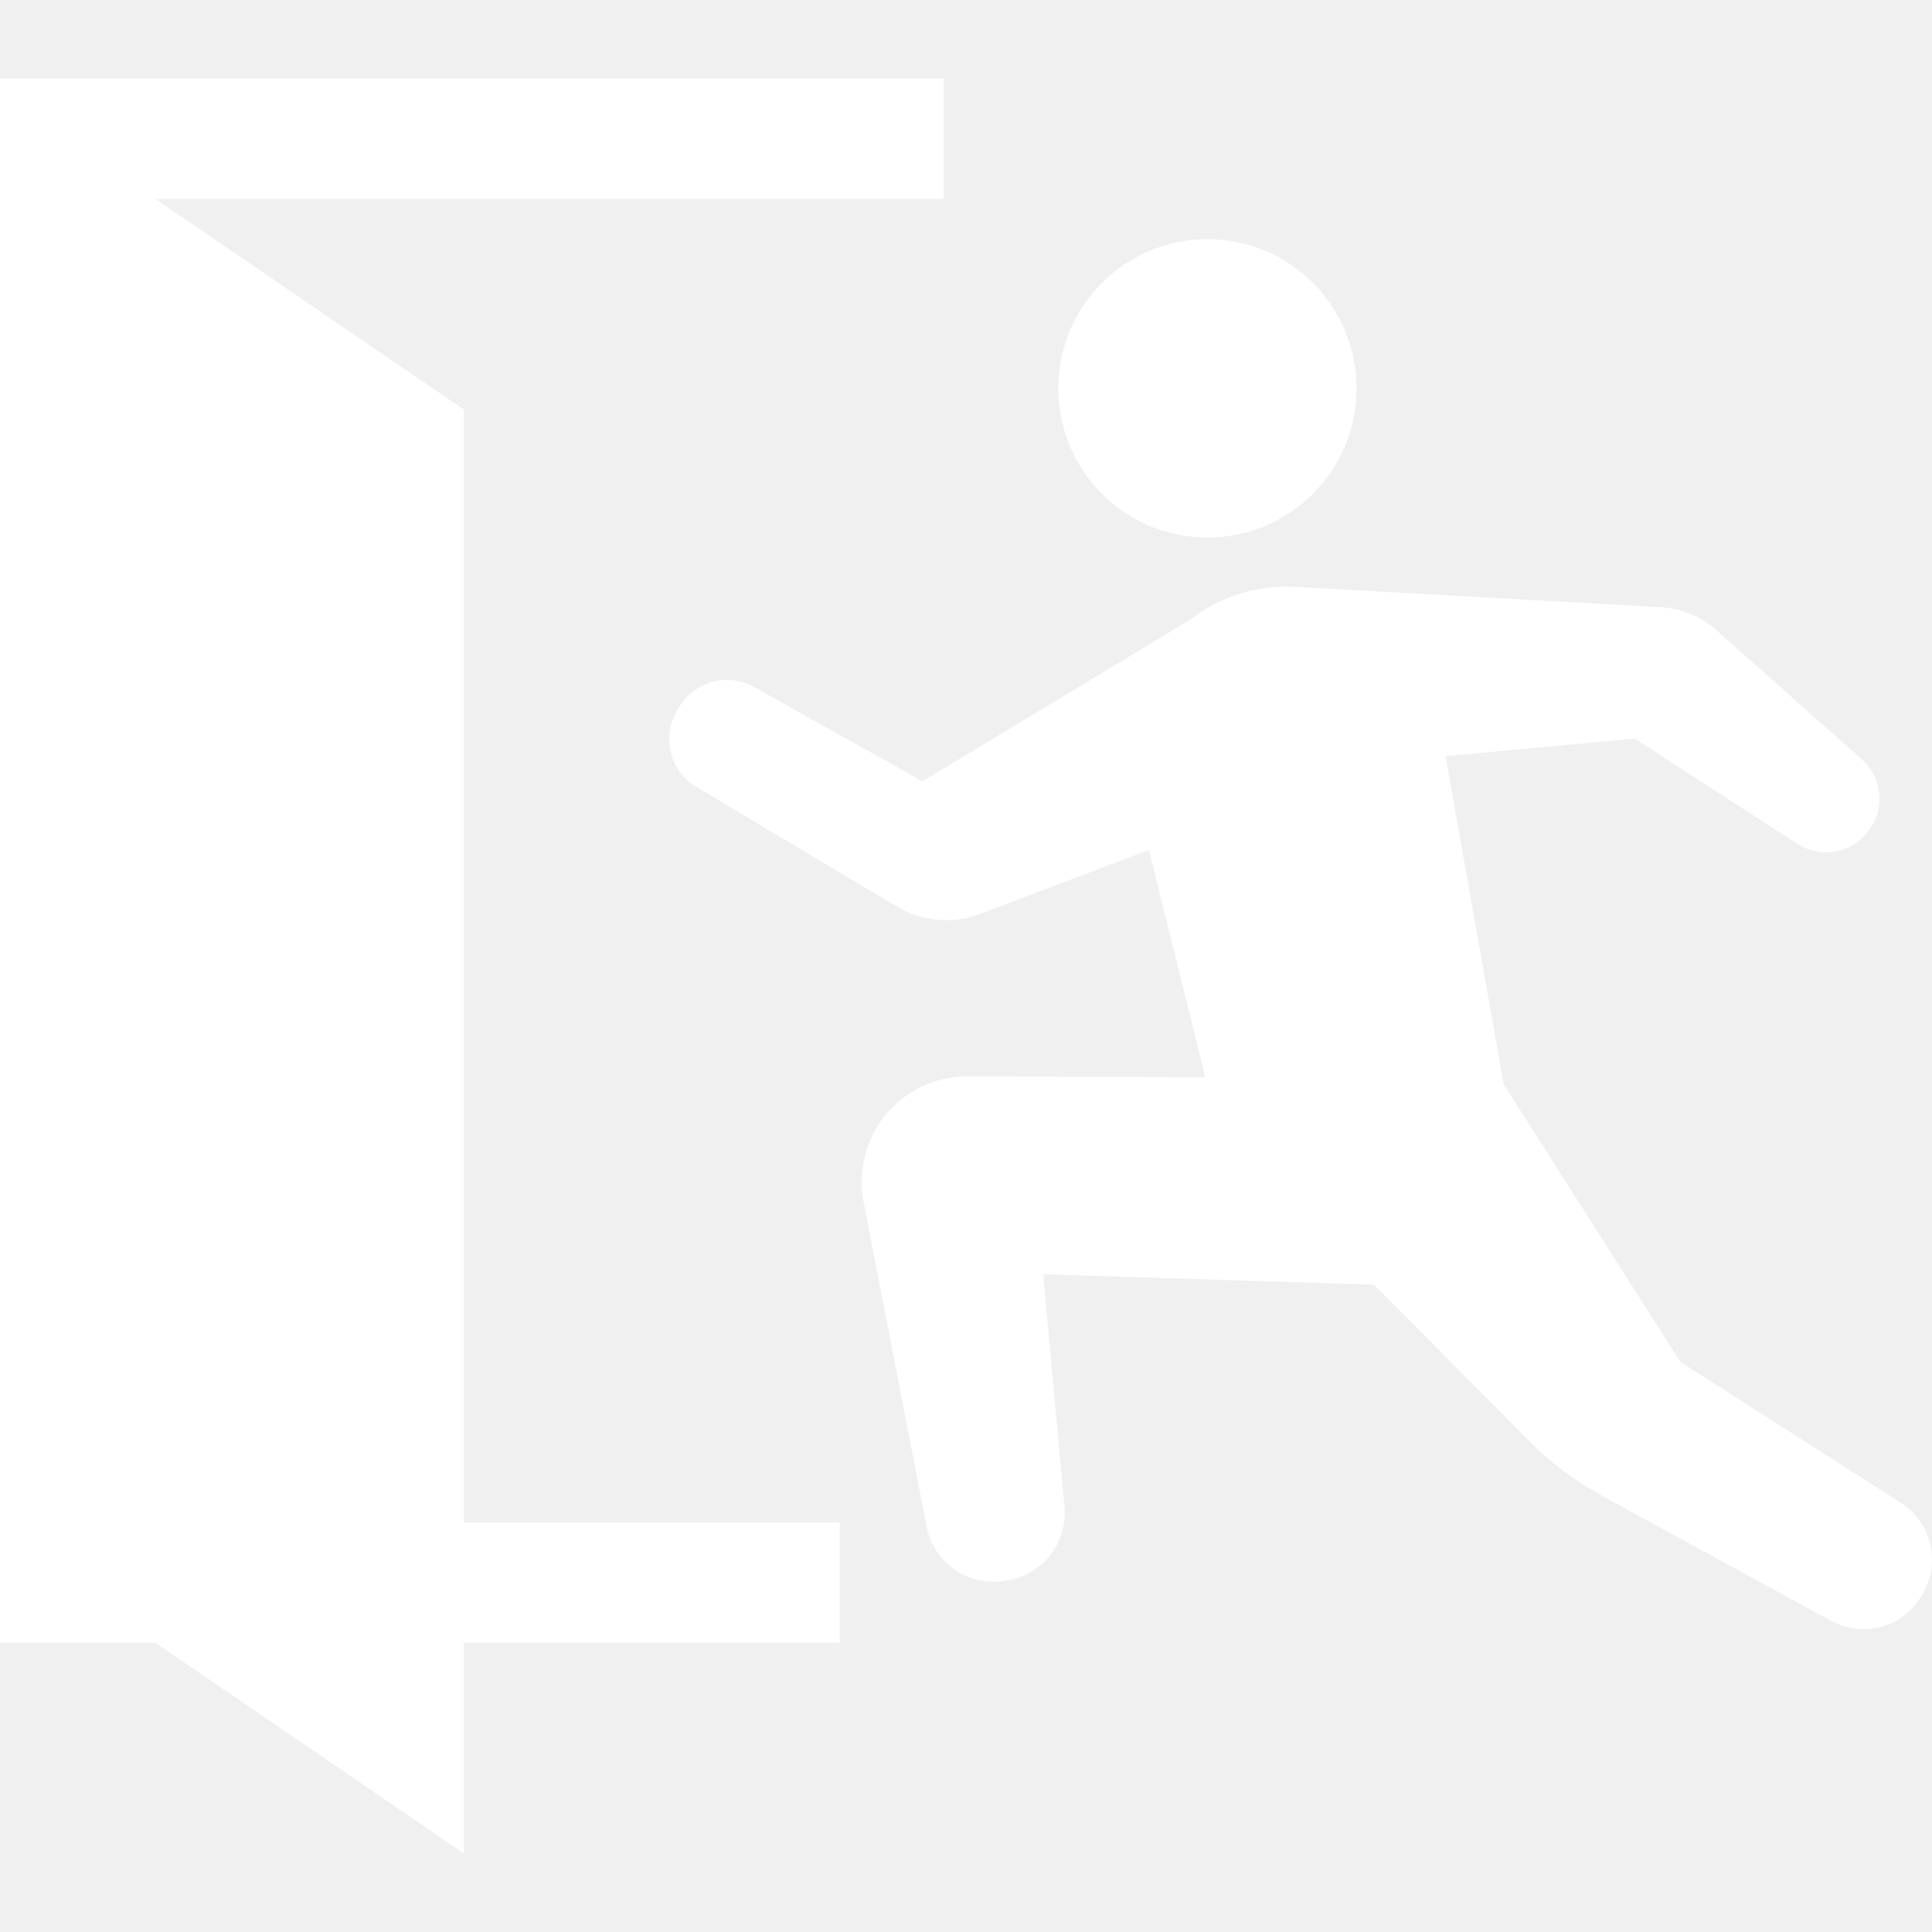
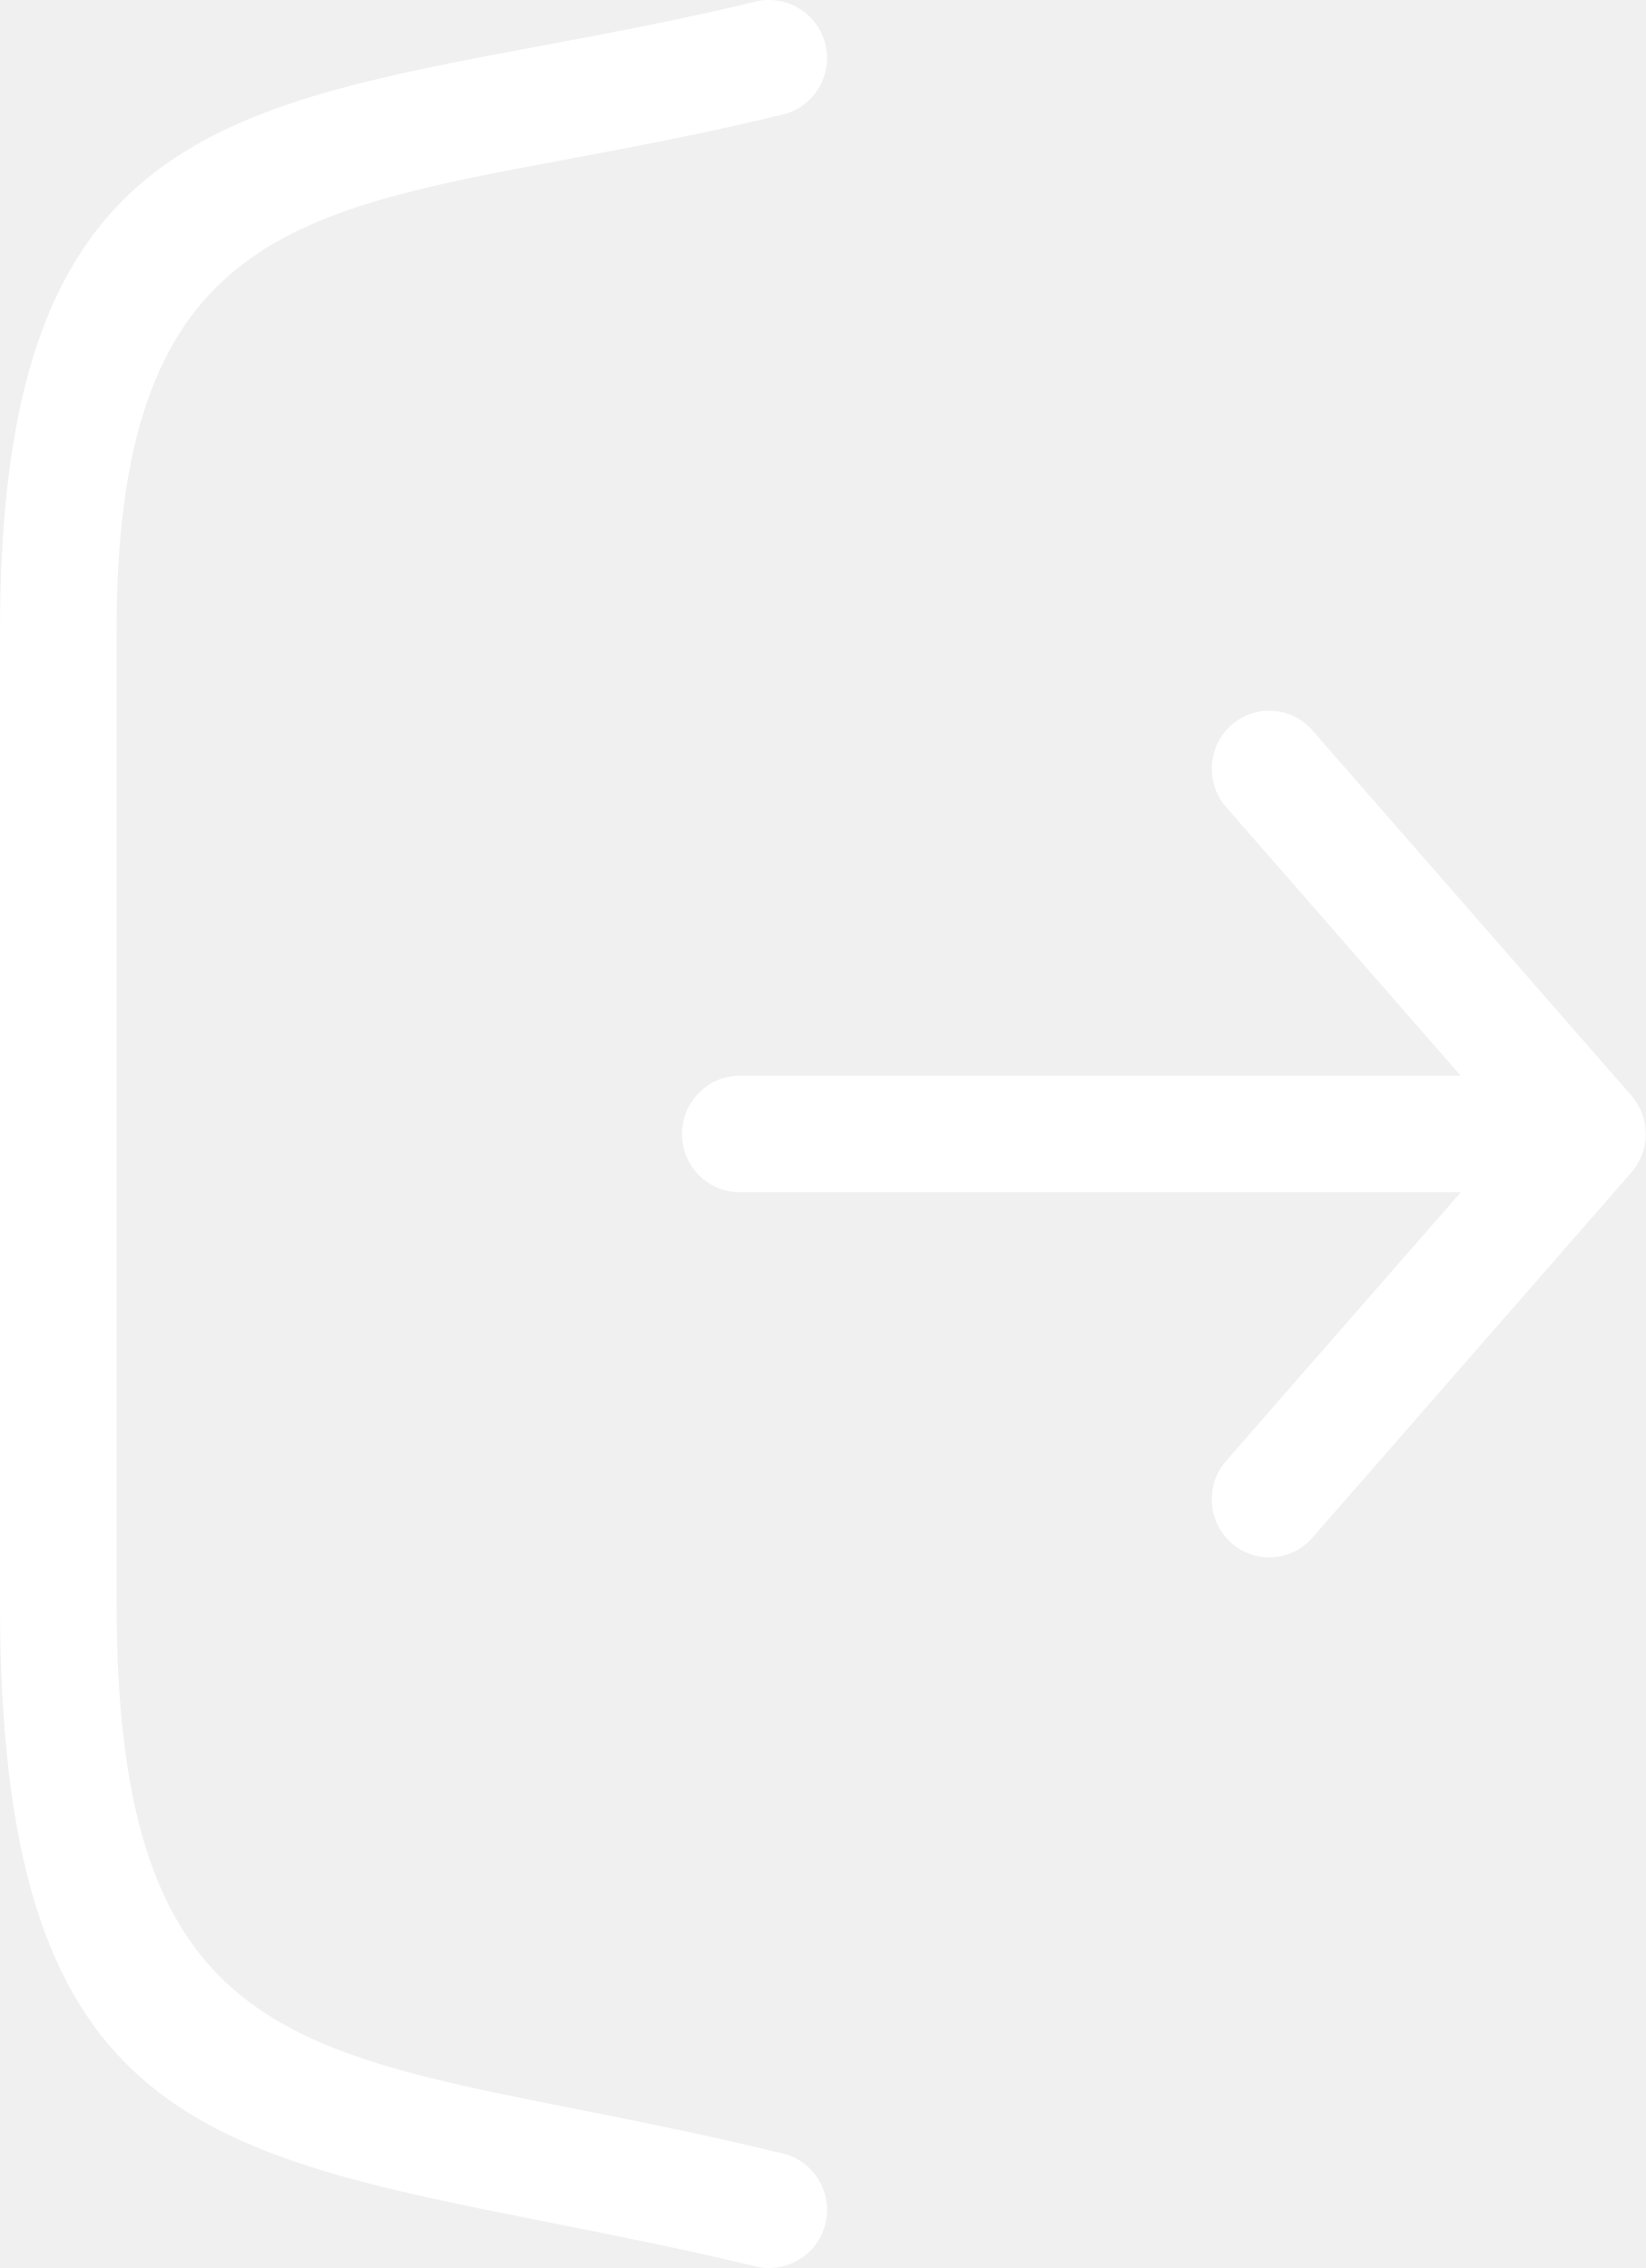
- <svg xmlns="http://www.w3.org/2000/svg" height="800px" width="800px" version="1.1" id="_x32_" viewBox="0 0 512 512" xml:space="preserve">
-   <style type="text/css">
- 	.st0{fill:#FFFFFF;}
- </style>
+ <svg xmlns="http://www.w3.org/2000/svg" version="1.1" id="Layer_1" x="0px" y="0px" width="89.149px" height="122.88px" viewBox="0 0 89.149 122.88" enable-background="new 0 0 89.149 122.88" xml:space="preserve">
  <g>
-     <path class="st0" d="M319.982,142.443c21.826,0,39.521-17.702,39.521-39.529c0-21.828-17.694-39.529-39.521-39.529   c-21.827,0-39.522,17.701-39.522,39.529C280.46,124.741,298.154,142.443,319.982,142.443z" />
-     <path class="st0" d="M503.418,398.064l-58.11-37.147l-46.814-73.562l-15.413-86.966l50.138-4.654l43.149,27.914   c5.799,3.737,13.459,2.686,18.005-2.506l0.248-0.296c5.044-5.745,4.515-14.479-1.206-19.562l-38.618-34.328   c-4.164-3.698-9.489-5.83-15.062-6.049l-96.354-5.363c-2.973-0.171-5.737,0.054-5.737,0.054c-1.238,0.101-2.491,0.264-3.737,0.459   c-7.021,1.207-13.327,4.118-18.566,8.213l-70.86,42.79l-44.628-24.98c-6.92-3.877-15.678-1.573-19.803,5.215l-0.553,0.926   c-2.039,3.37-2.662,7.395-1.72,11.217c0.957,3.799,3.378,7.084,6.764,9.092l53.182,31.744c6.609,3.954,14.681,4.671,21.898,1.946   l44.876-16.97l14.93,60.242l-63.021-0.242c-8.376-0.031-16.308,3.69-21.641,10.12c-5.34,6.452-7.496,14.938-5.908,23.15l16.697,86   c1.853,9.528,10.875,15.903,20.473,14.464l0.716-0.109c9.505-1.424,16.231-9.995,15.359-19.57l-5.652-61.621l87.698,2.772   l41.078,41.404c5.722,5.753,12.26,10.673,19.39,14.565l61.022,33.317c8.554,4.428,19.072,1.261,23.757-7.146l0.343-0.576   C514.41,413.616,511.622,403.046,503.418,398.064z" />
-     <polygon class="st0" points="122.898,108.534 41.194,52.736 250.063,52.736 250.063,20.852 0,20.852 0,435.35 41.194,435.35    122.898,491.148 122.898,475.206 122.898,435.35 222.522,435.35 222.522,403.466 122.898,403.466  " />
+     <path d="M79.128,64.598H40.069c-1.726,0-3.125-1.414-3.125-3.157c0-1.744,1.399-3.158,3.125-3.158h39.057L66.422,43.733 c-1.14-1.301-1.019-3.289,0.269-4.439c1.288-1.151,3.257-1.03,4.396,0.271l17.281,19.792c1.061,1.211,1.029,3.019-0.02,4.19 l-17.262,19.77c-1.14,1.302-3.108,1.423-4.396,0.271c-1.287-1.151-1.408-3.139-0.269-4.44L79.128,64.598L79.128,64.598z M42.396,116.674c1.689,0.409,2.727,2.11,2.318,3.799c-0.409,1.689-2.109,2.728-3.799,2.318c-3.801-0.922-7.582-1.671-11.052-2.358 C10.426,116.583,0,114.519,0,86.871V34.188C0,7.96,11.08,5.889,29.431,2.46c3.572-0.667,7.448-1.391,11.484-2.371 c1.689-0.409,3.39,0.629,3.799,2.319c0.408,1.689-0.629,3.39-2.318,3.799c-4.291,1.041-8.201,1.771-11.805,2.445 C15.454,11.48,6.315,13.188,6.315,34.188v52.683c0,22.467,8.643,24.179,24.756,27.37C34.453,114.911,38.138,115.642,42.396,116.674 L42.396,116.674z" fill="#ffffff" />
  </g>
</svg>
